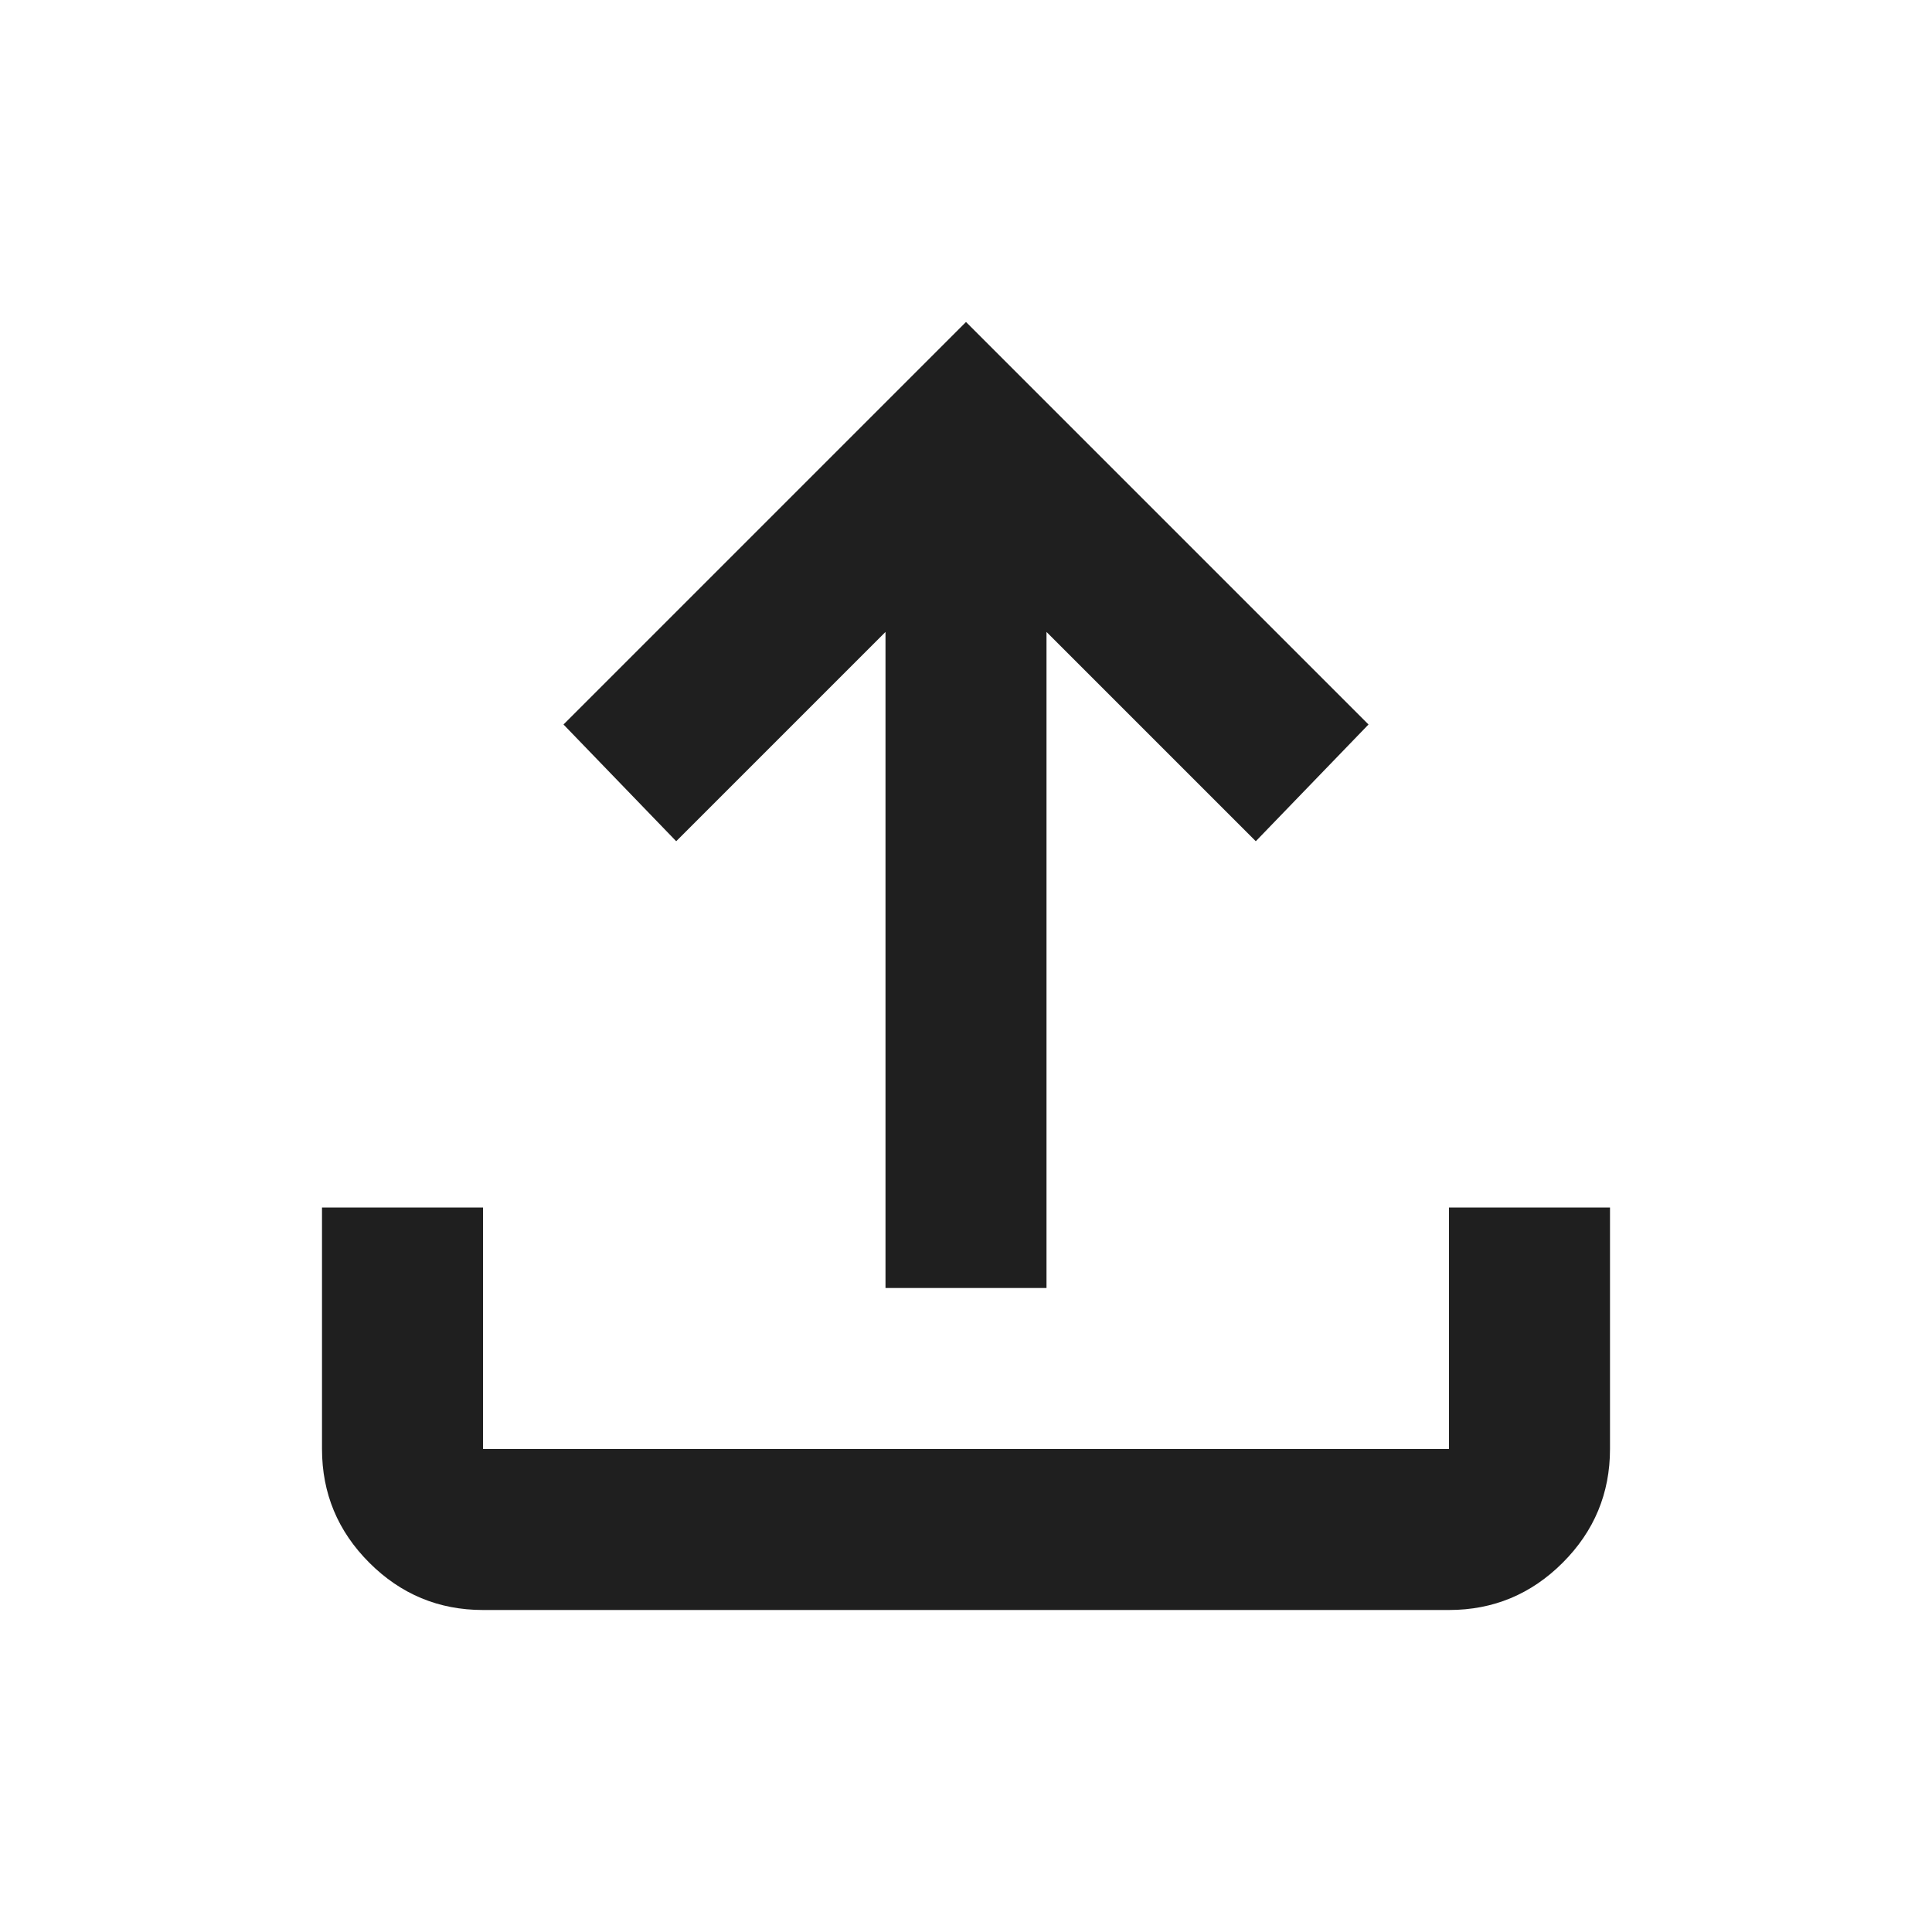
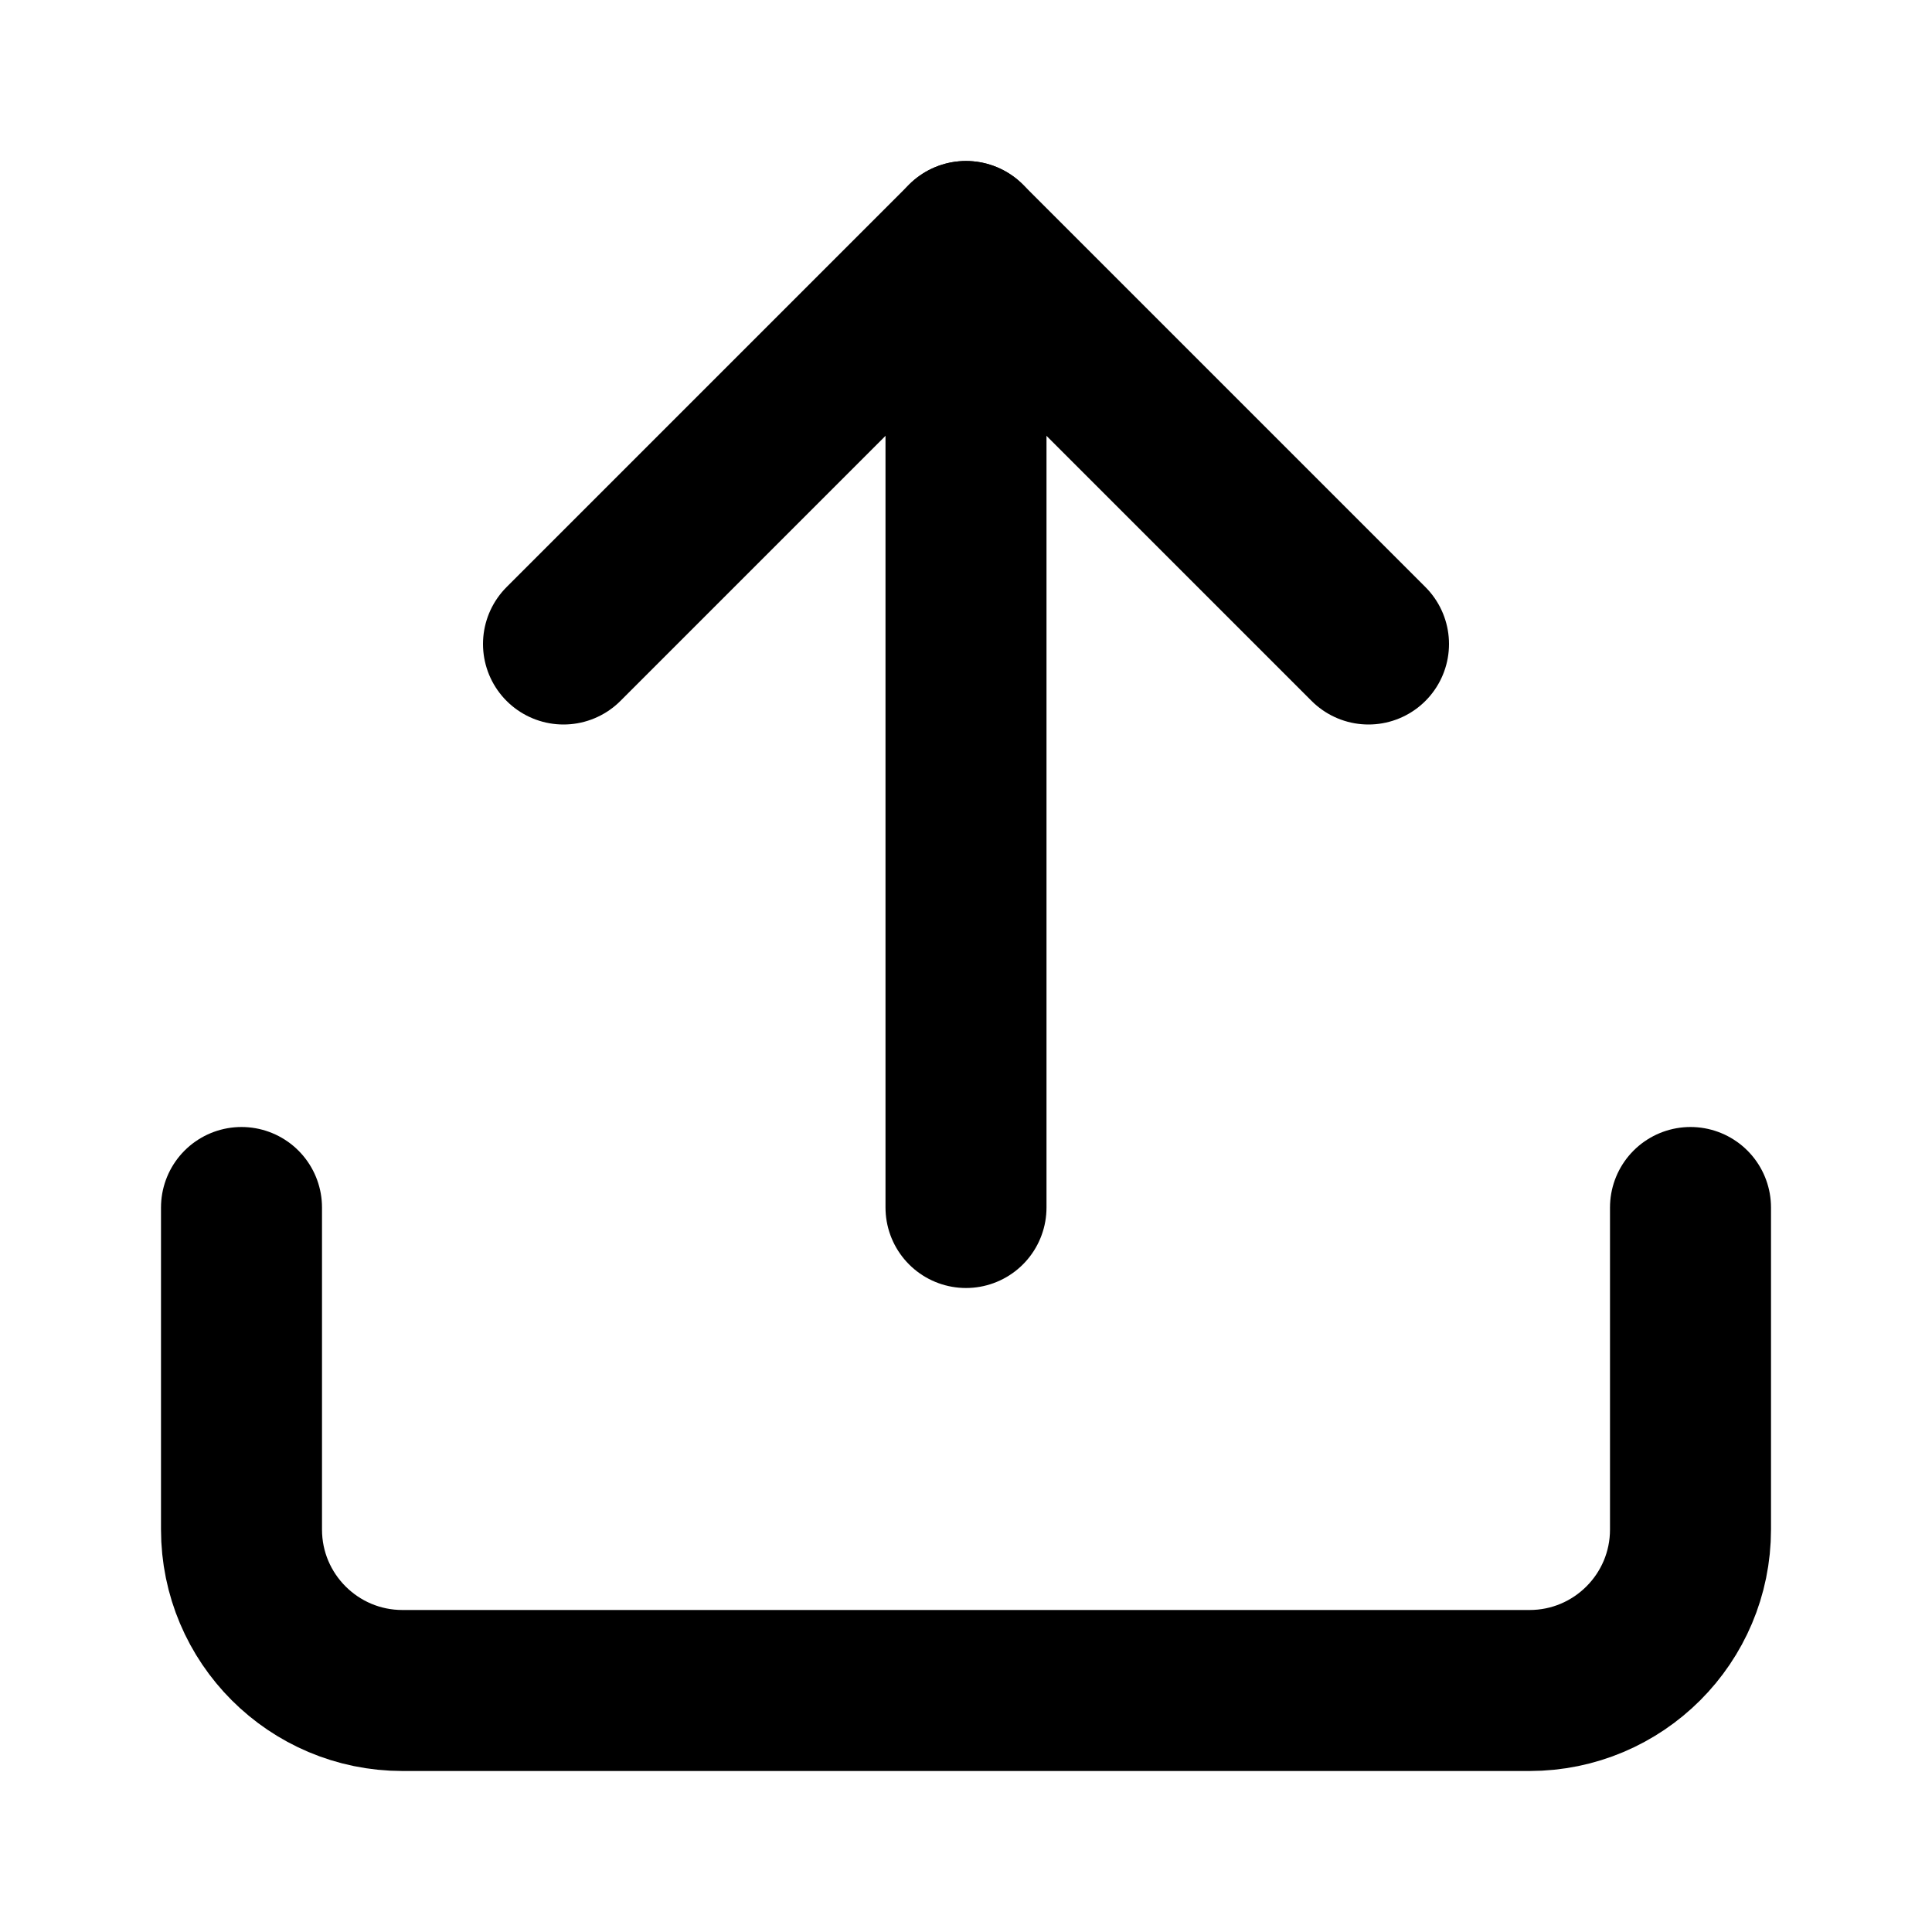
- <svg xmlns="http://www.w3.org/2000/svg" height="24px" viewBox="0 -960 960 960" width="24px" fill="#1f1f1f">
-   <path d="M440-320v-326L336-542l-56-58 200-200 200 200-56 58-104-104v326h-80ZM240-160q-33 0-56.5-23.5T160-240v-120h80v120h480v-120h80v120q0 33-23.5 56.5T720-160H240Z" />
+ <svg xmlns="http://www.w3.org/2000/svg" class="lucide lucide-upload" width="24" height="24" viewBox="0 0 24 24" fill="none" stroke="currentColor" stroke-width="2" stroke-linecap="round" stroke-linejoin="round">
+   <path d="M12 3v12" />
+   <path d="m17 8-5-5-5 5" />
+   <path d="M21 15v4a2 2 0 0 1-2 2H5a2 2 0 0 1-2-2v-4" />
</svg>
